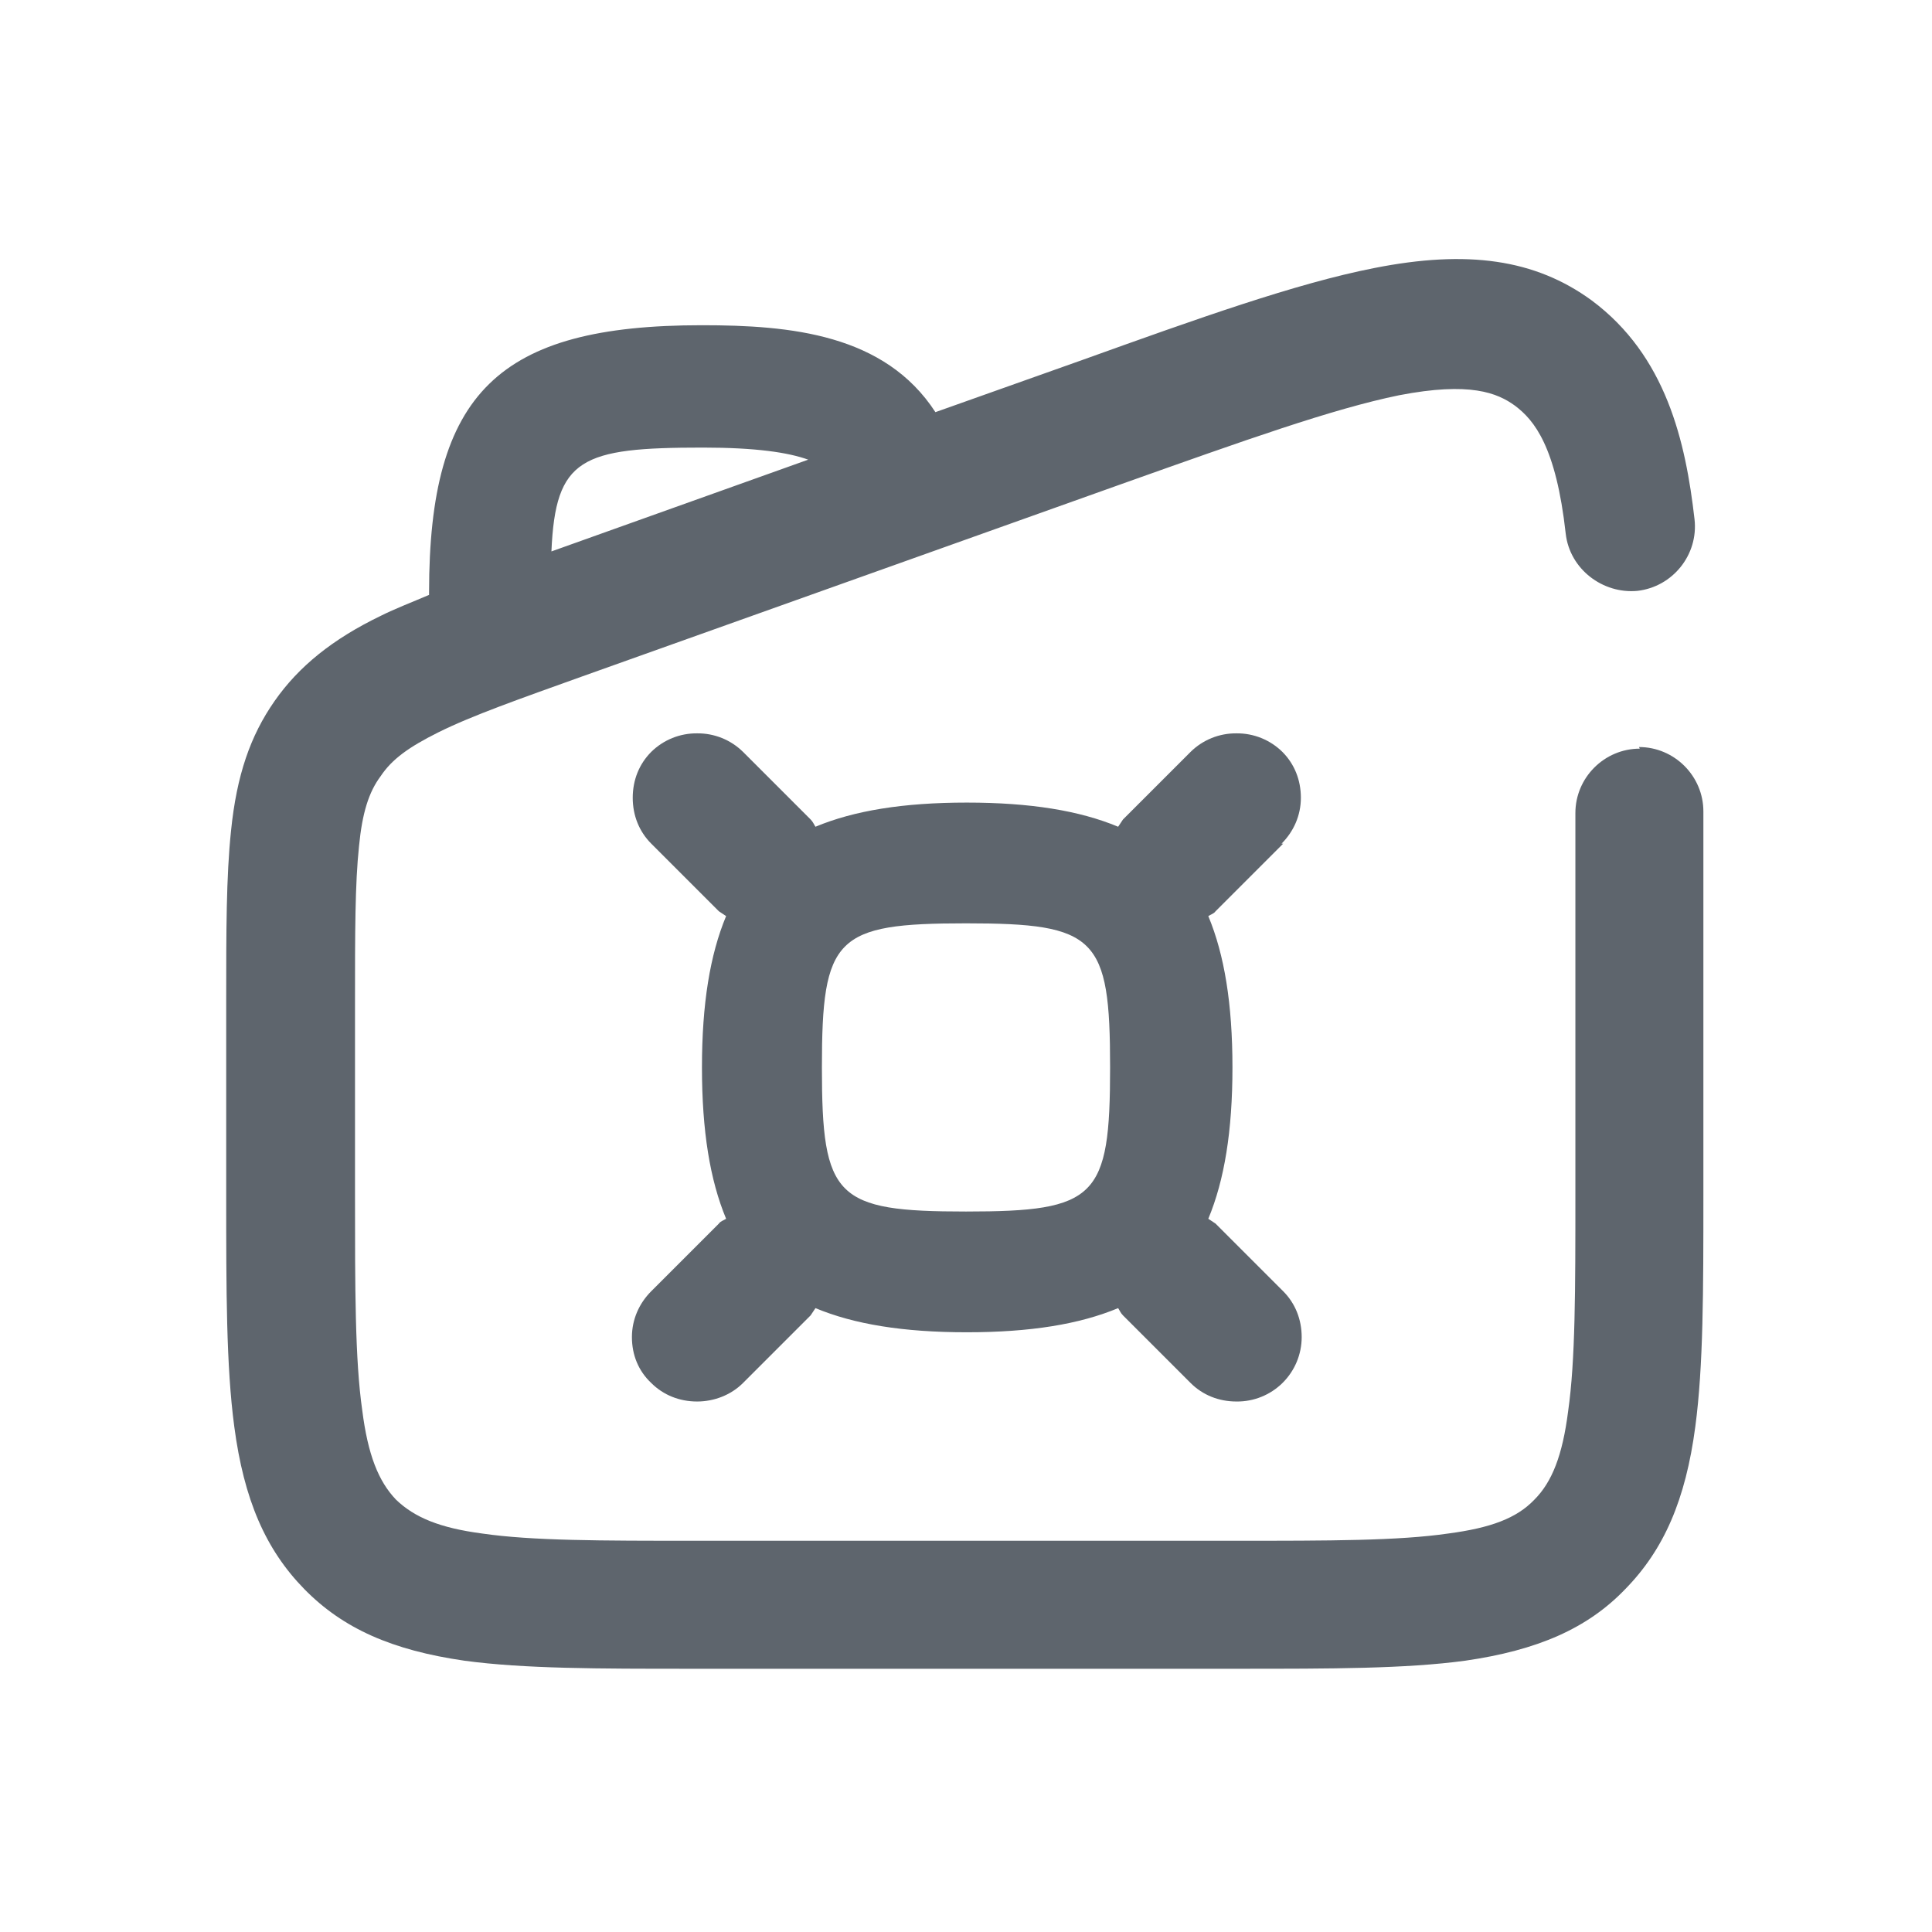
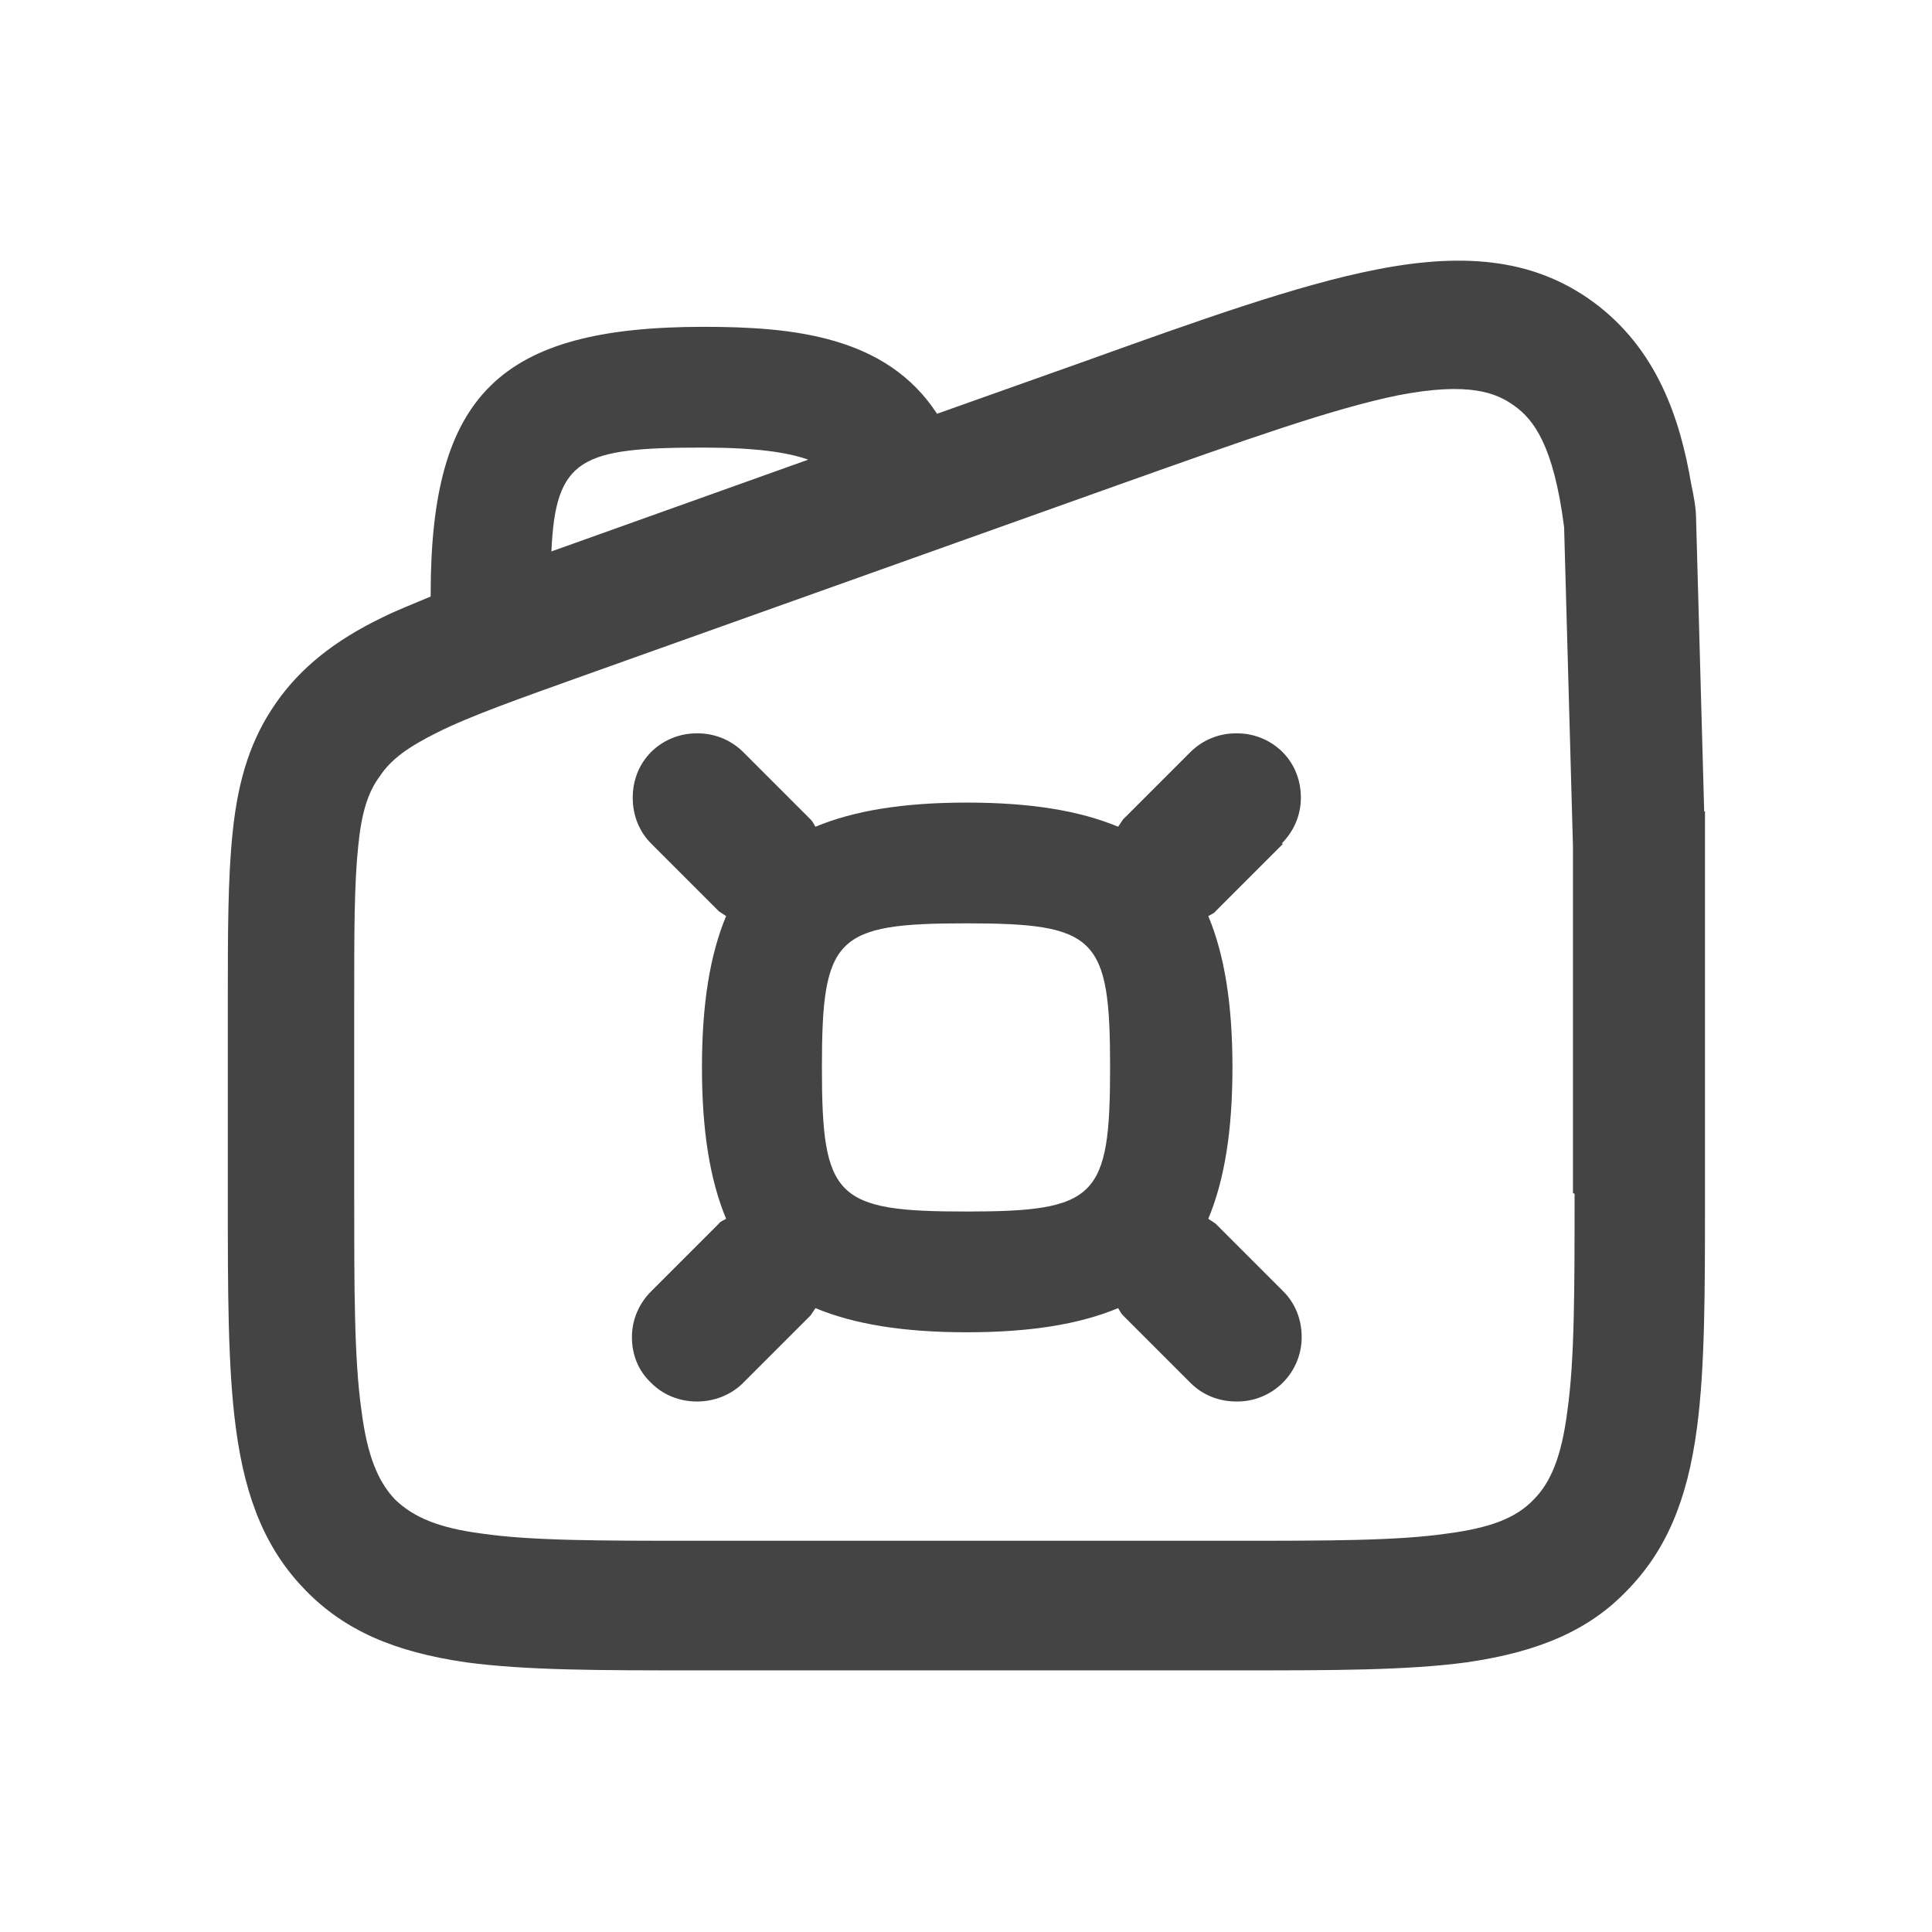
<svg xmlns="http://www.w3.org/2000/svg" viewBox="0 0 24 24">
-   <g fill="#5e656d">
-     <path d="M20.37 9.3c-.44 0-.8.36-.8.8v4.73c0 1.2 0 2.07-.09 2.7-.07.55-.2.88-.42 1.1-.22.23-.54.35-1.07.42-.62.09-1.47.09-2.65.09h-6.7c-1.18 0-2.03 0-2.65-.09-.53-.07-.84-.2-1.07-.42-.22-.23-.35-.56-.42-1.11-.09-.63-.09-1.5-.09-2.7v-2.34c0-.9 0-1.5.05-1.97.04-.41.12-.67.27-.87.14-.21.35-.36.71-.54.42-.21 1.02-.42 1.8-.7l6.7-2.39c1.52-.54 2.61-.93 3.44-1.1.88-.17 1.22-.03 1.44.13.24.18.51.51.63 1.59.05.44.46.75.89.71.44-.05.76-.45.71-.89-.11-.96-.35-2.03-1.28-2.72-.7-.51-1.54-.63-2.7-.4-.97.19-2.2.63-3.62 1.14l-1.83.65c-.63-.97-1.8-1.08-2.9-1.08-2.53 0-3.39.84-3.39 3.32v.03c-.21.09-.42.17-.6.26-.6.29-1.02.63-1.32 1.06s-.47.92-.54 1.61c-.06.57-.06 1.25-.06 2.11v2.42c0 1.18 0 2.12.1 2.87.12.91.39 1.53.87 2.02s1.09.76 1.99.89c.74.1 1.66.1 2.82.1h6.79c1.16 0 2.08 0 2.82-.1.9-.13 1.52-.4 1.99-.89.48-.49.75-1.11.87-2.02.1-.75.1-1.69.1-2.87v-4.77c0-.44-.36-.8-.8-.8ZM8.73 5.56c.66 0 1.06.06 1.31.15L6.85 6.85c.05-1.16.37-1.29 1.88-1.29" />
-     <path d="M15.92 10.48c.15-.15.24-.35.24-.57s-.08-.42-.23-.57a.8.8 0 0 0-.57-.23.8.8 0 0 0-.57.23l-.84.84-.06.09c-.48-.2-1.09-.3-1.88-.3s-1.4.1-1.88.3c-.02-.03-.03-.06-.06-.09l-.84-.84a.8.8 0 0 0-.57-.23.8.8 0 0 0-.57.23c-.15.15-.23.35-.23.57s.08.42.23.57l.84.84.09.06c-.2.48-.3 1.09-.3 1.88s.1 1.4.3 1.88c-.03.02-.07.03-.09.06l-.84.84c-.15.15-.24.35-.24.57s.08.42.24.57c.15.15.35.23.57.23.21 0 .42-.08.57-.23l.84-.84.06-.09c.48.2 1.09.3 1.88.3s1.4-.1 1.88-.3c.02.03.03.06.06.09l.84.84c.15.15.35.23.57.23a.8.8 0 0 0 .81-.8c0-.22-.08-.42-.23-.57l-.84-.84-.09-.06c.2-.48.3-1.09.3-1.88s-.1-1.4-.3-1.88c.03-.02.07-.03.09-.06l.84-.84ZM12 15.05c-1.62 0-1.79-.17-1.79-1.79s.17-1.79 1.79-1.79 1.79.17 1.79 1.79-.17 1.79-1.79 1.79" />
-   </g>
+   <path fill="#444" d="M15.92 10.48c.15-.15.24-.35.24-.57s-.08-.42-.23-.57a.8.8 0 0 0-.57-.23.8.8 0 0 0-.57.23l-.84.84-.06.09c-.48-.2-1.09-.3-1.88-.3s-1.4.1-1.88.3c-.02-.03-.03-.06-.06-.09l-.84-.84a.8.8 0 0 0-.57-.23.8.8 0 0 0-.57.23c-.15.15-.23.35-.23.57s.08.42.23.57l.84.84.09.06c-.2.48-.3 1.09-.3 1.88s.1 1.4.3 1.88c-.03.02-.07.03-.09.06l-.84.84c-.15.15-.24.35-.24.57s.08.42.24.57c.15.15.35.23.57.23.21 0 .42-.08.57-.23l.84-.84.06-.09c.48.2 1.09.3 1.88.3s1.4-.1 1.88-.3c.02.03.03.06.06.09l.84.84c.15.15.35.23.57.23a.8.8 0 0 0 .81-.8c0-.22-.08-.42-.23-.57l-.84-.84-.09-.06c.2-.48.3-1.09.3-1.88s-.1-1.4-.3-1.88c.03-.02.07-.03.09-.06l.84-.84ZM12 15.05c-1.62 0-1.79-.17-1.79-1.79s.17-1.79 1.79-1.79 1.79.17 1.79 1.79-.17 1.79-1.79 1.79" />
+   <path fill="#444" d="m21.17 10.08-.1-3.61c0-.16-.03-.31-.06-.45-.14-.83-.43-1.69-1.22-2.27-.7-.51-1.54-.63-2.7-.4-.97.19-2.2.63-3.62 1.14l-1.83.65c-.63-.97-1.8-1.08-2.9-1.08-2.53 0-3.39.84-3.39 3.32v.03c-.21.09-.42.17-.6.26-.6.29-1.02.63-1.32 1.06s-.47.92-.54 1.61c-.06.57-.06 1.25-.06 2.11v2.42c0 1.18 0 2.12.1 2.87.12.91.39 1.53.87 2.02s1.09.76 1.99.89c.74.1 1.66.1 2.82.1h6.79c1.16 0 2.08 0 2.82-.1.9-.13 1.52-.4 1.99-.89.48-.49.75-1.11.87-2.02.1-.75.1-1.69.1-2.87v-4.79ZM8.73 5.56c.66 0 1.06.06 1.31.15L6.85 6.85c.05-1.16.37-1.29 1.88-1.29m10.83 9.27c0 1.2 0 2.07-.09 2.7-.07.55-.2.88-.42 1.1-.22.23-.54.35-1.07.42-.62.09-1.47.09-2.65.09h-6.7c-1.18 0-2.03 0-2.65-.09-.53-.07-.84-.2-1.07-.42-.22-.23-.35-.56-.42-1.11-.09-.63-.09-1.5-.09-2.7v-2.34c0-.9 0-1.5.05-1.97.04-.41.12-.67.27-.87.14-.21.35-.36.71-.54.42-.21 1.02-.42 1.8-.7l6.7-2.39c1.52-.54 2.61-.93 3.44-1.1.88-.17 1.22-.03 1.44.13.24.17.49.49.62 1.51l.11 3.97v4.3Z" />
</svg>
